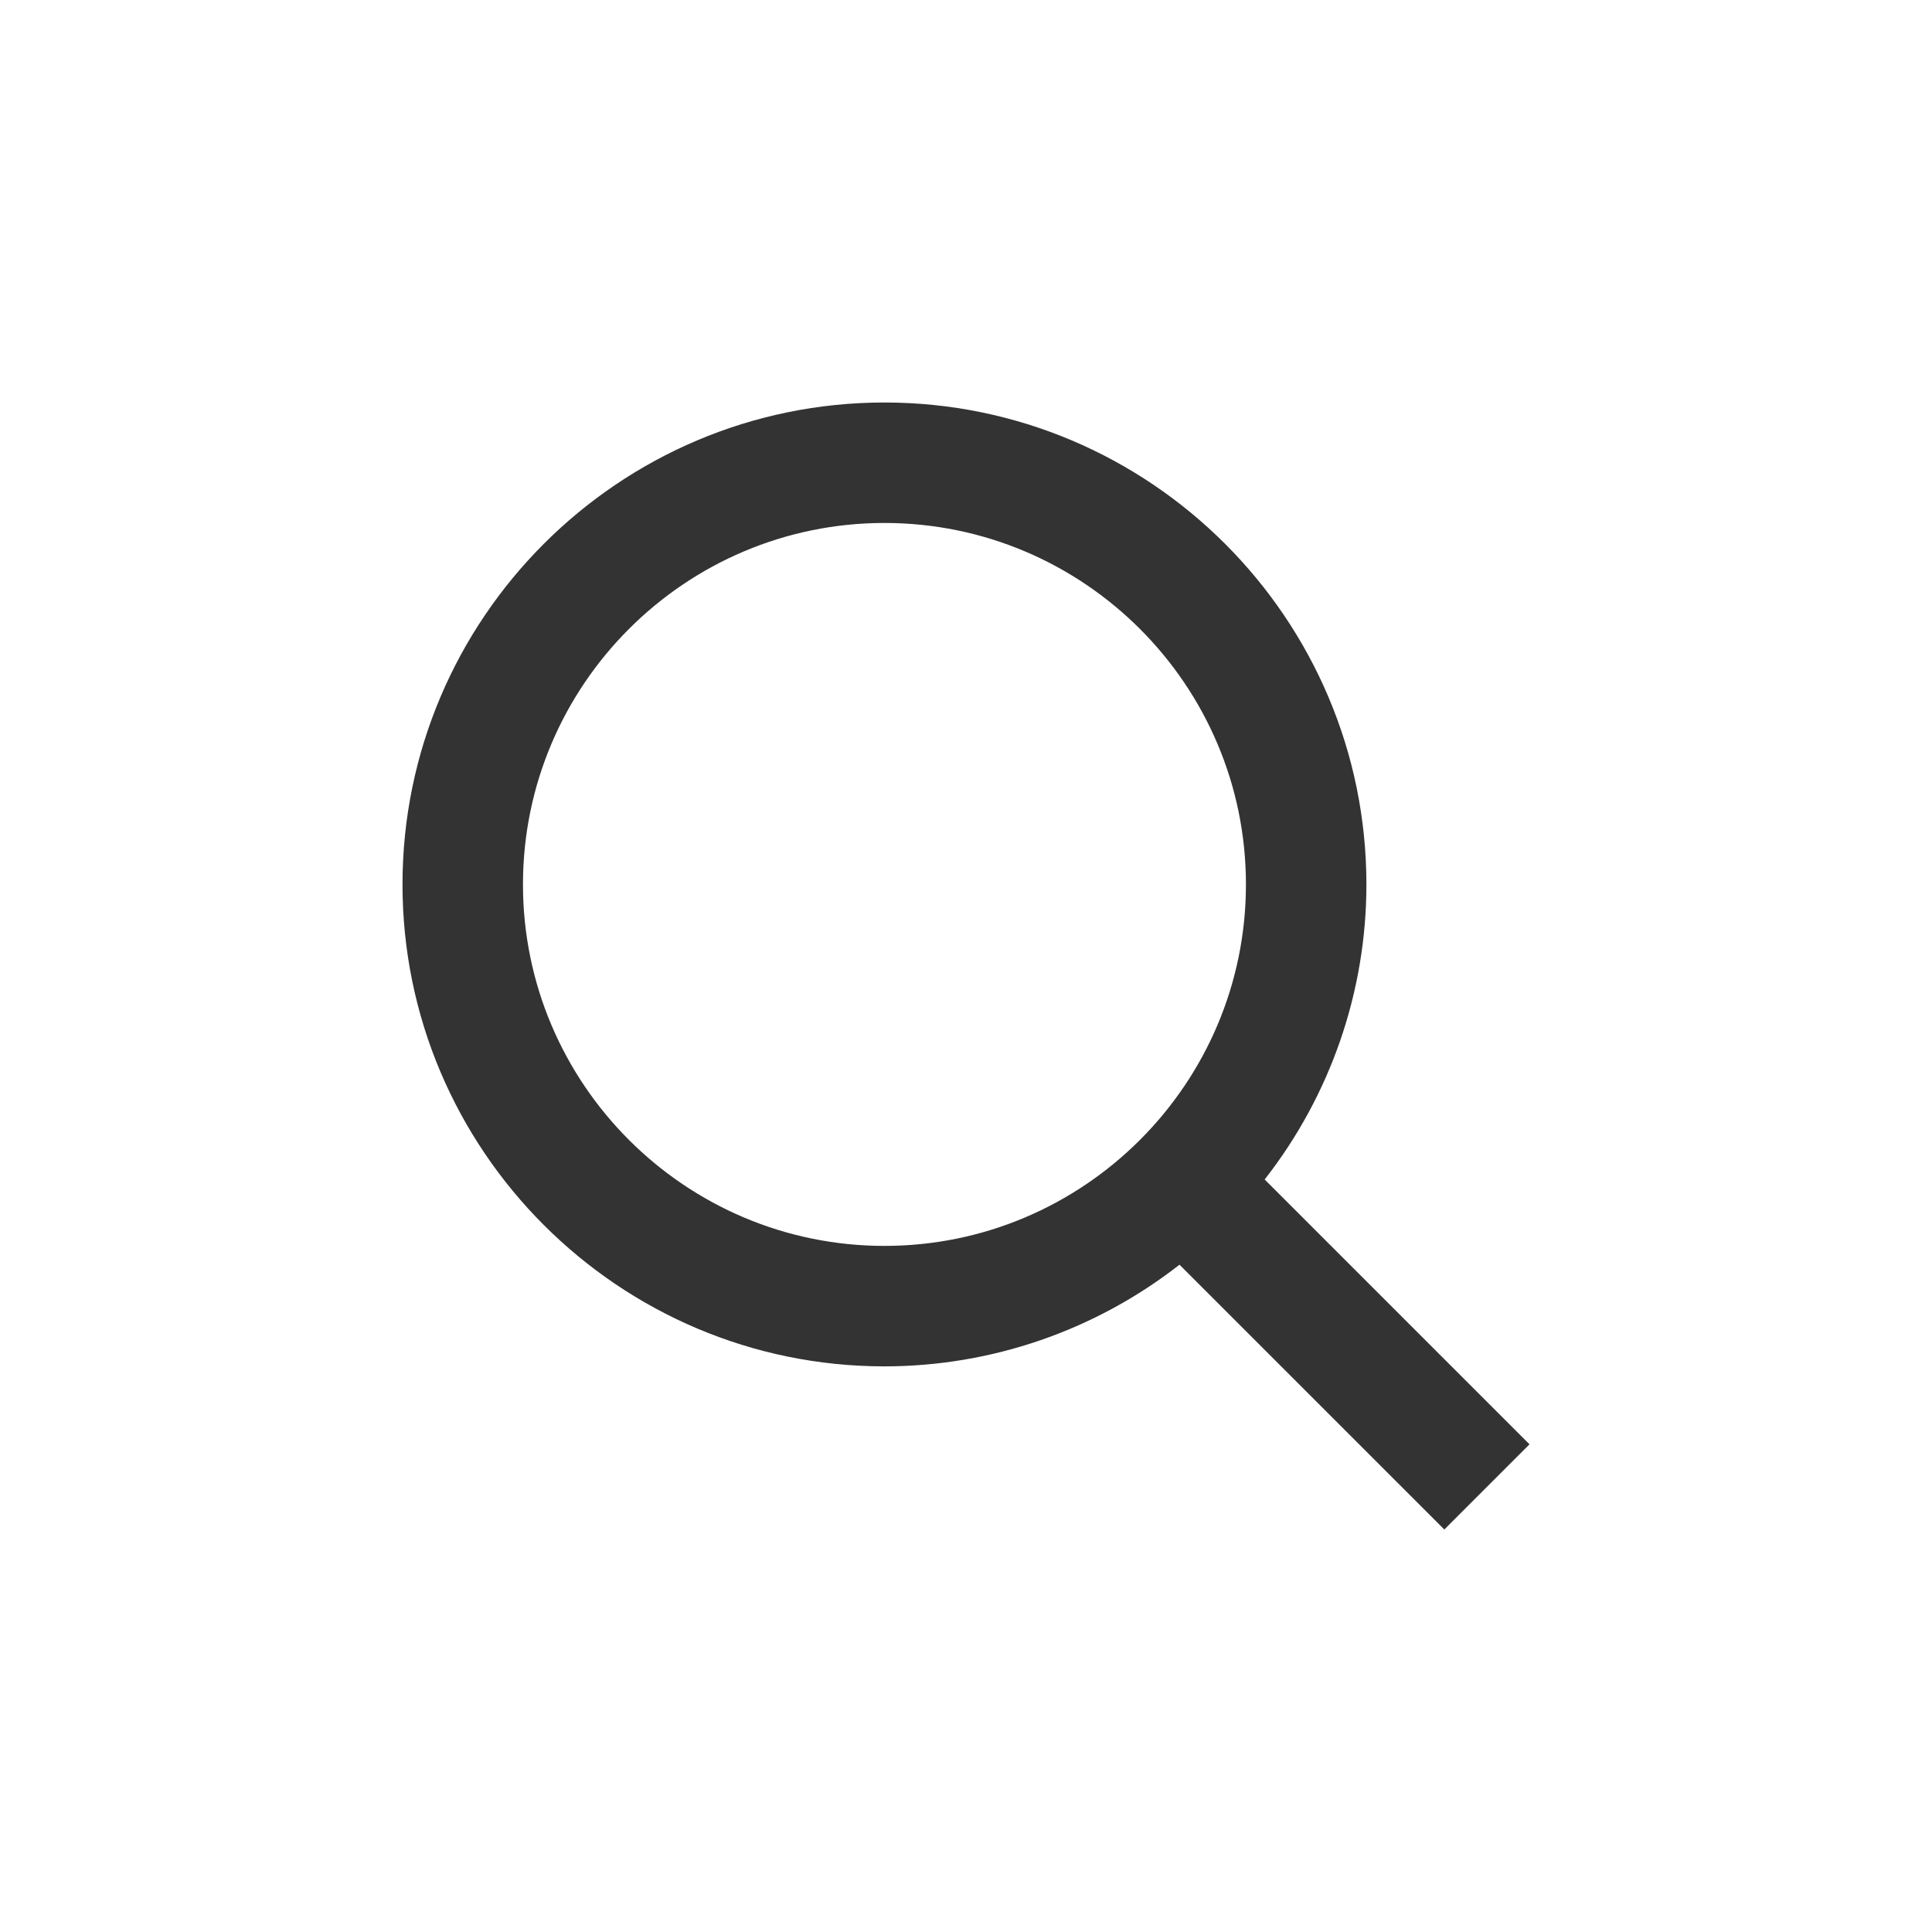
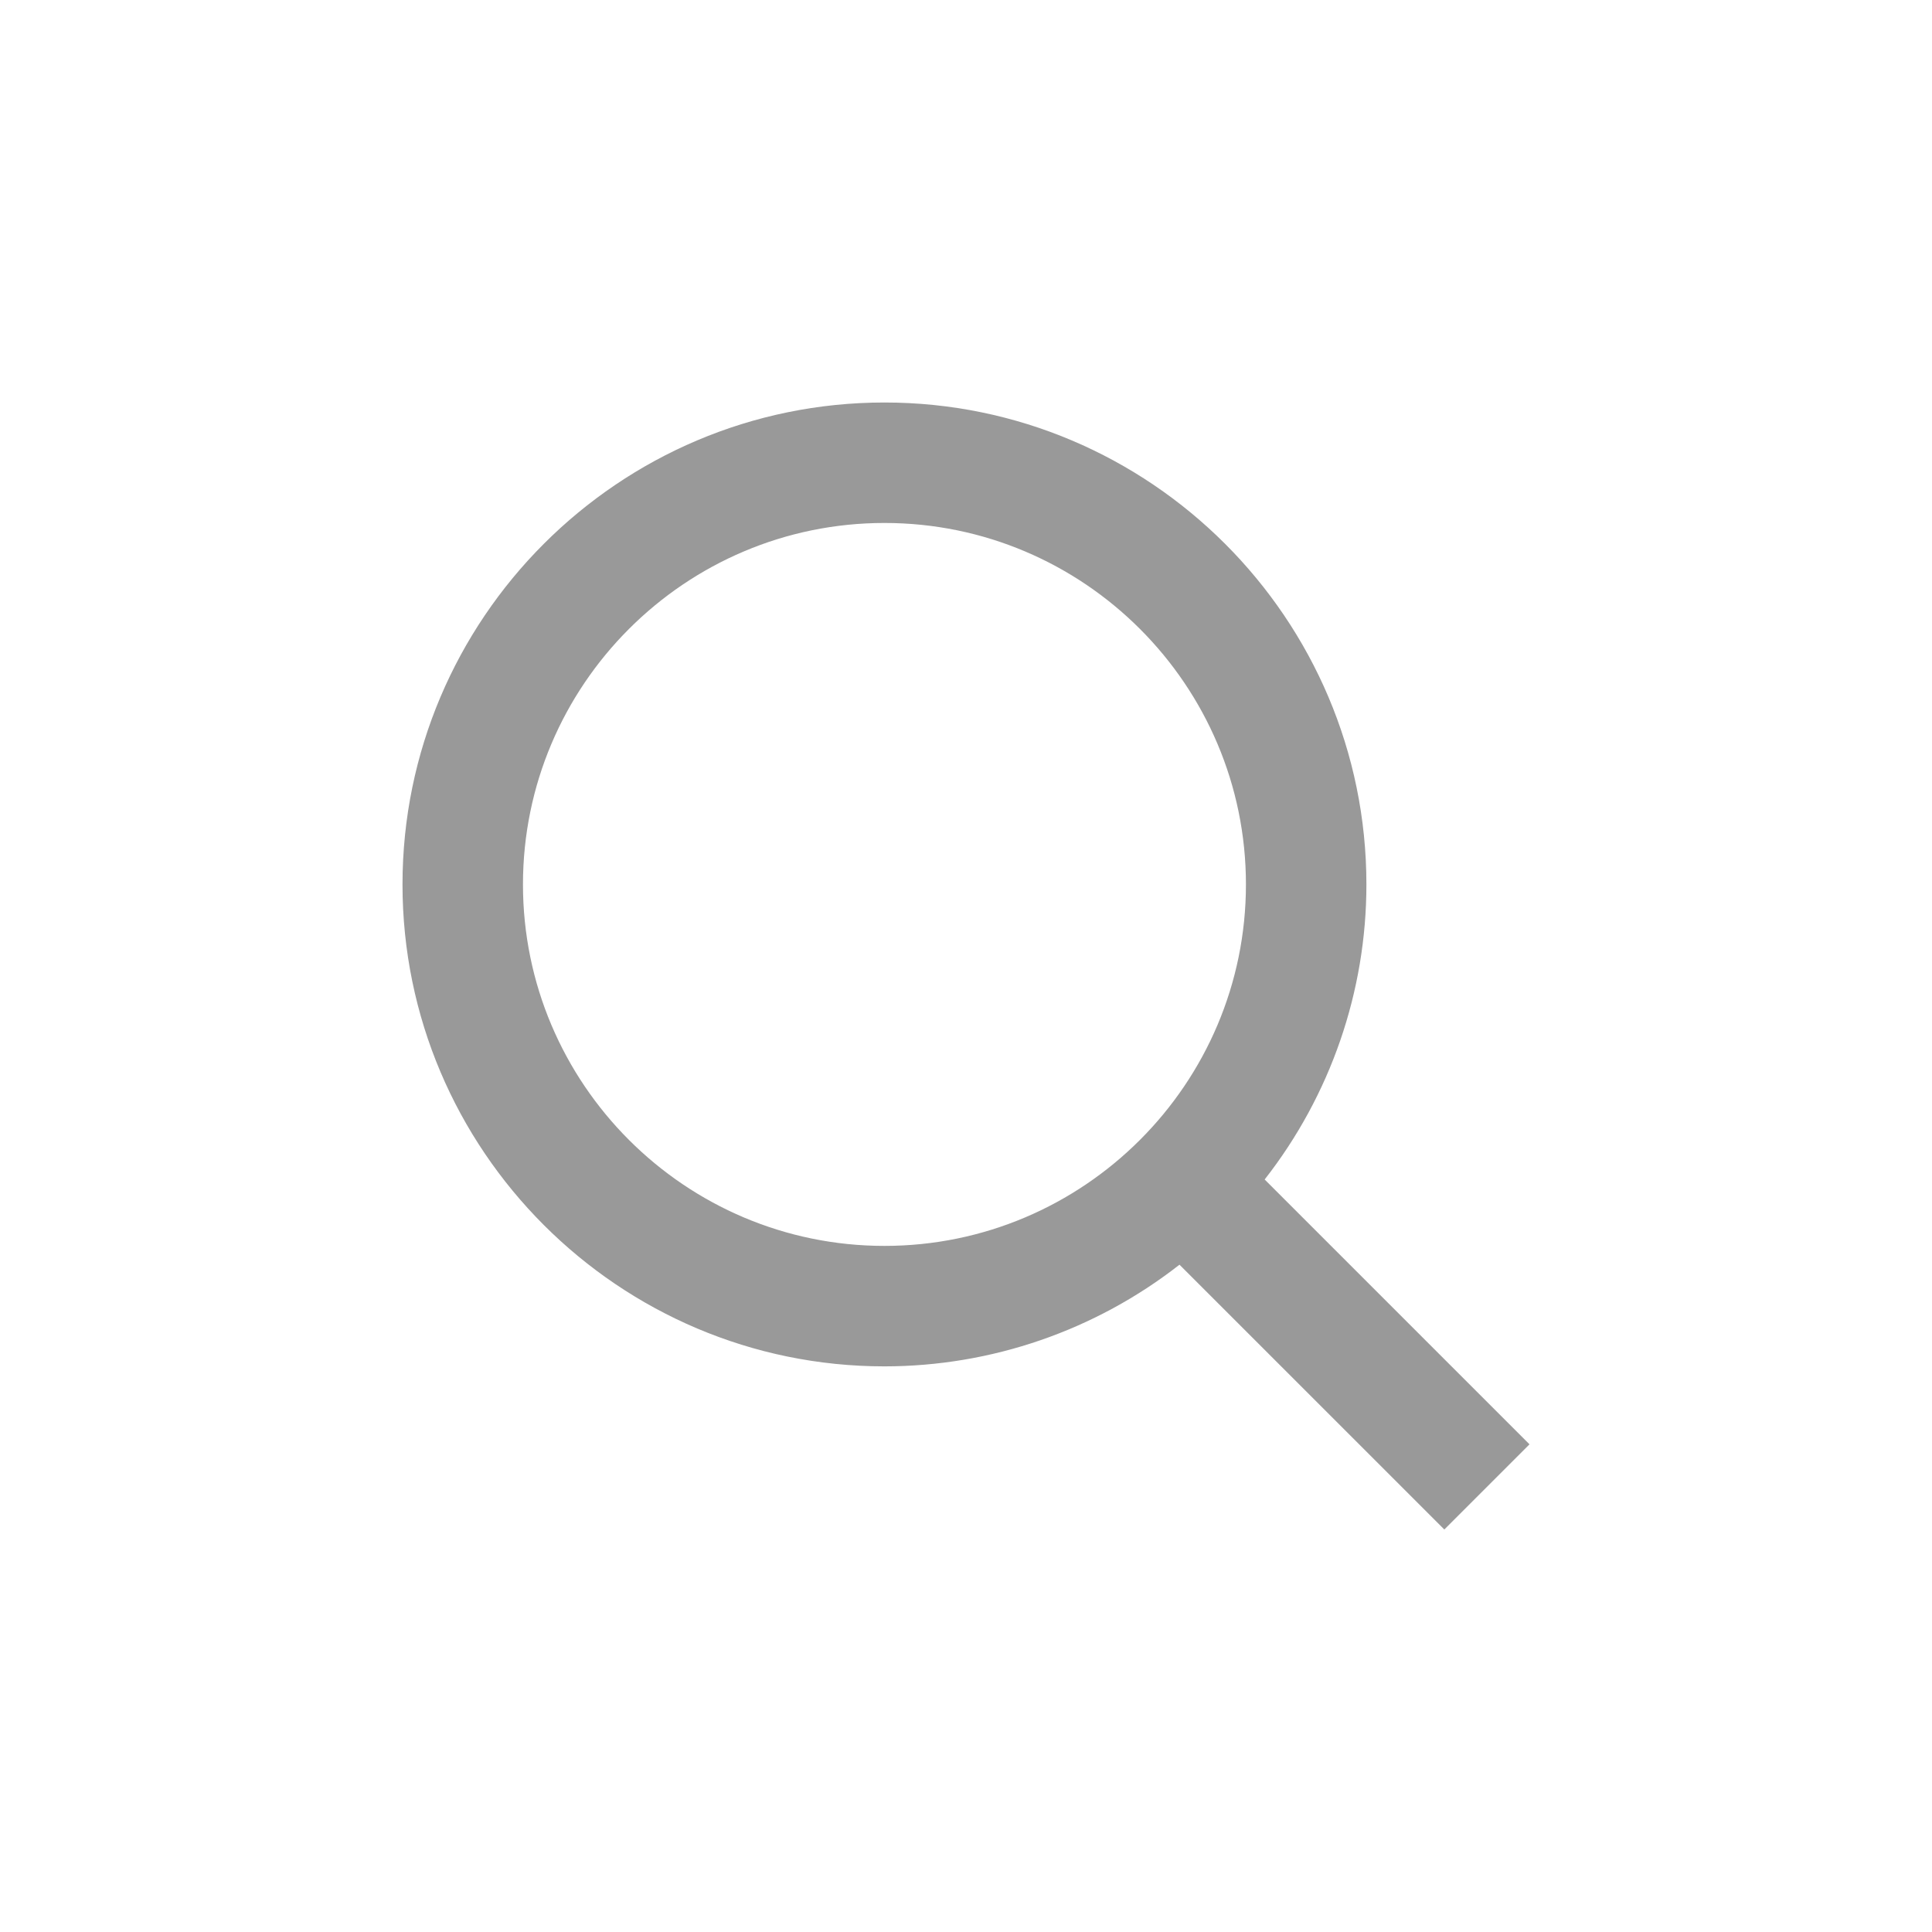
<svg xmlns="http://www.w3.org/2000/svg" width="48" height="48" viewBox="0 0 48 48" fill="none">
-   <path d="M21.974 33.947C24.631 33.946 27.211 33.057 29.304 31.421L35.884 38L38 35.884L31.42 29.304C33.058 27.211 33.948 24.631 33.948 21.974C33.948 15.372 28.576 10 21.974 10C15.372 10 10 15.372 10 21.974C10 28.575 15.372 33.947 21.974 33.947ZM21.974 12.993C26.927 12.993 30.955 17.021 30.955 21.974C30.955 26.926 26.927 30.954 21.974 30.954C17.021 30.954 12.993 26.926 12.993 21.974C12.993 17.021 17.021 12.993 21.974 12.993Z" fill="#333333" />
+   <path d="M21.974 33.947C24.631 33.946 27.211 33.057 29.304 31.421L35.884 38L38 35.884L31.42 29.304C33.058 27.211 33.948 24.631 33.948 21.974C33.948 15.372 28.576 10 21.974 10C15.372 10 10 15.372 10 21.974C10 28.575 15.372 33.947 21.974 33.947ZM21.974 12.993C26.927 12.993 30.955 17.021 30.955 21.974C30.955 26.926 26.927 30.954 21.974 30.954C17.021 30.954 12.993 26.926 12.993 21.974C12.993 17.021 17.021 12.993 21.974 12.993Z" fill="#999999" />
</svg>
